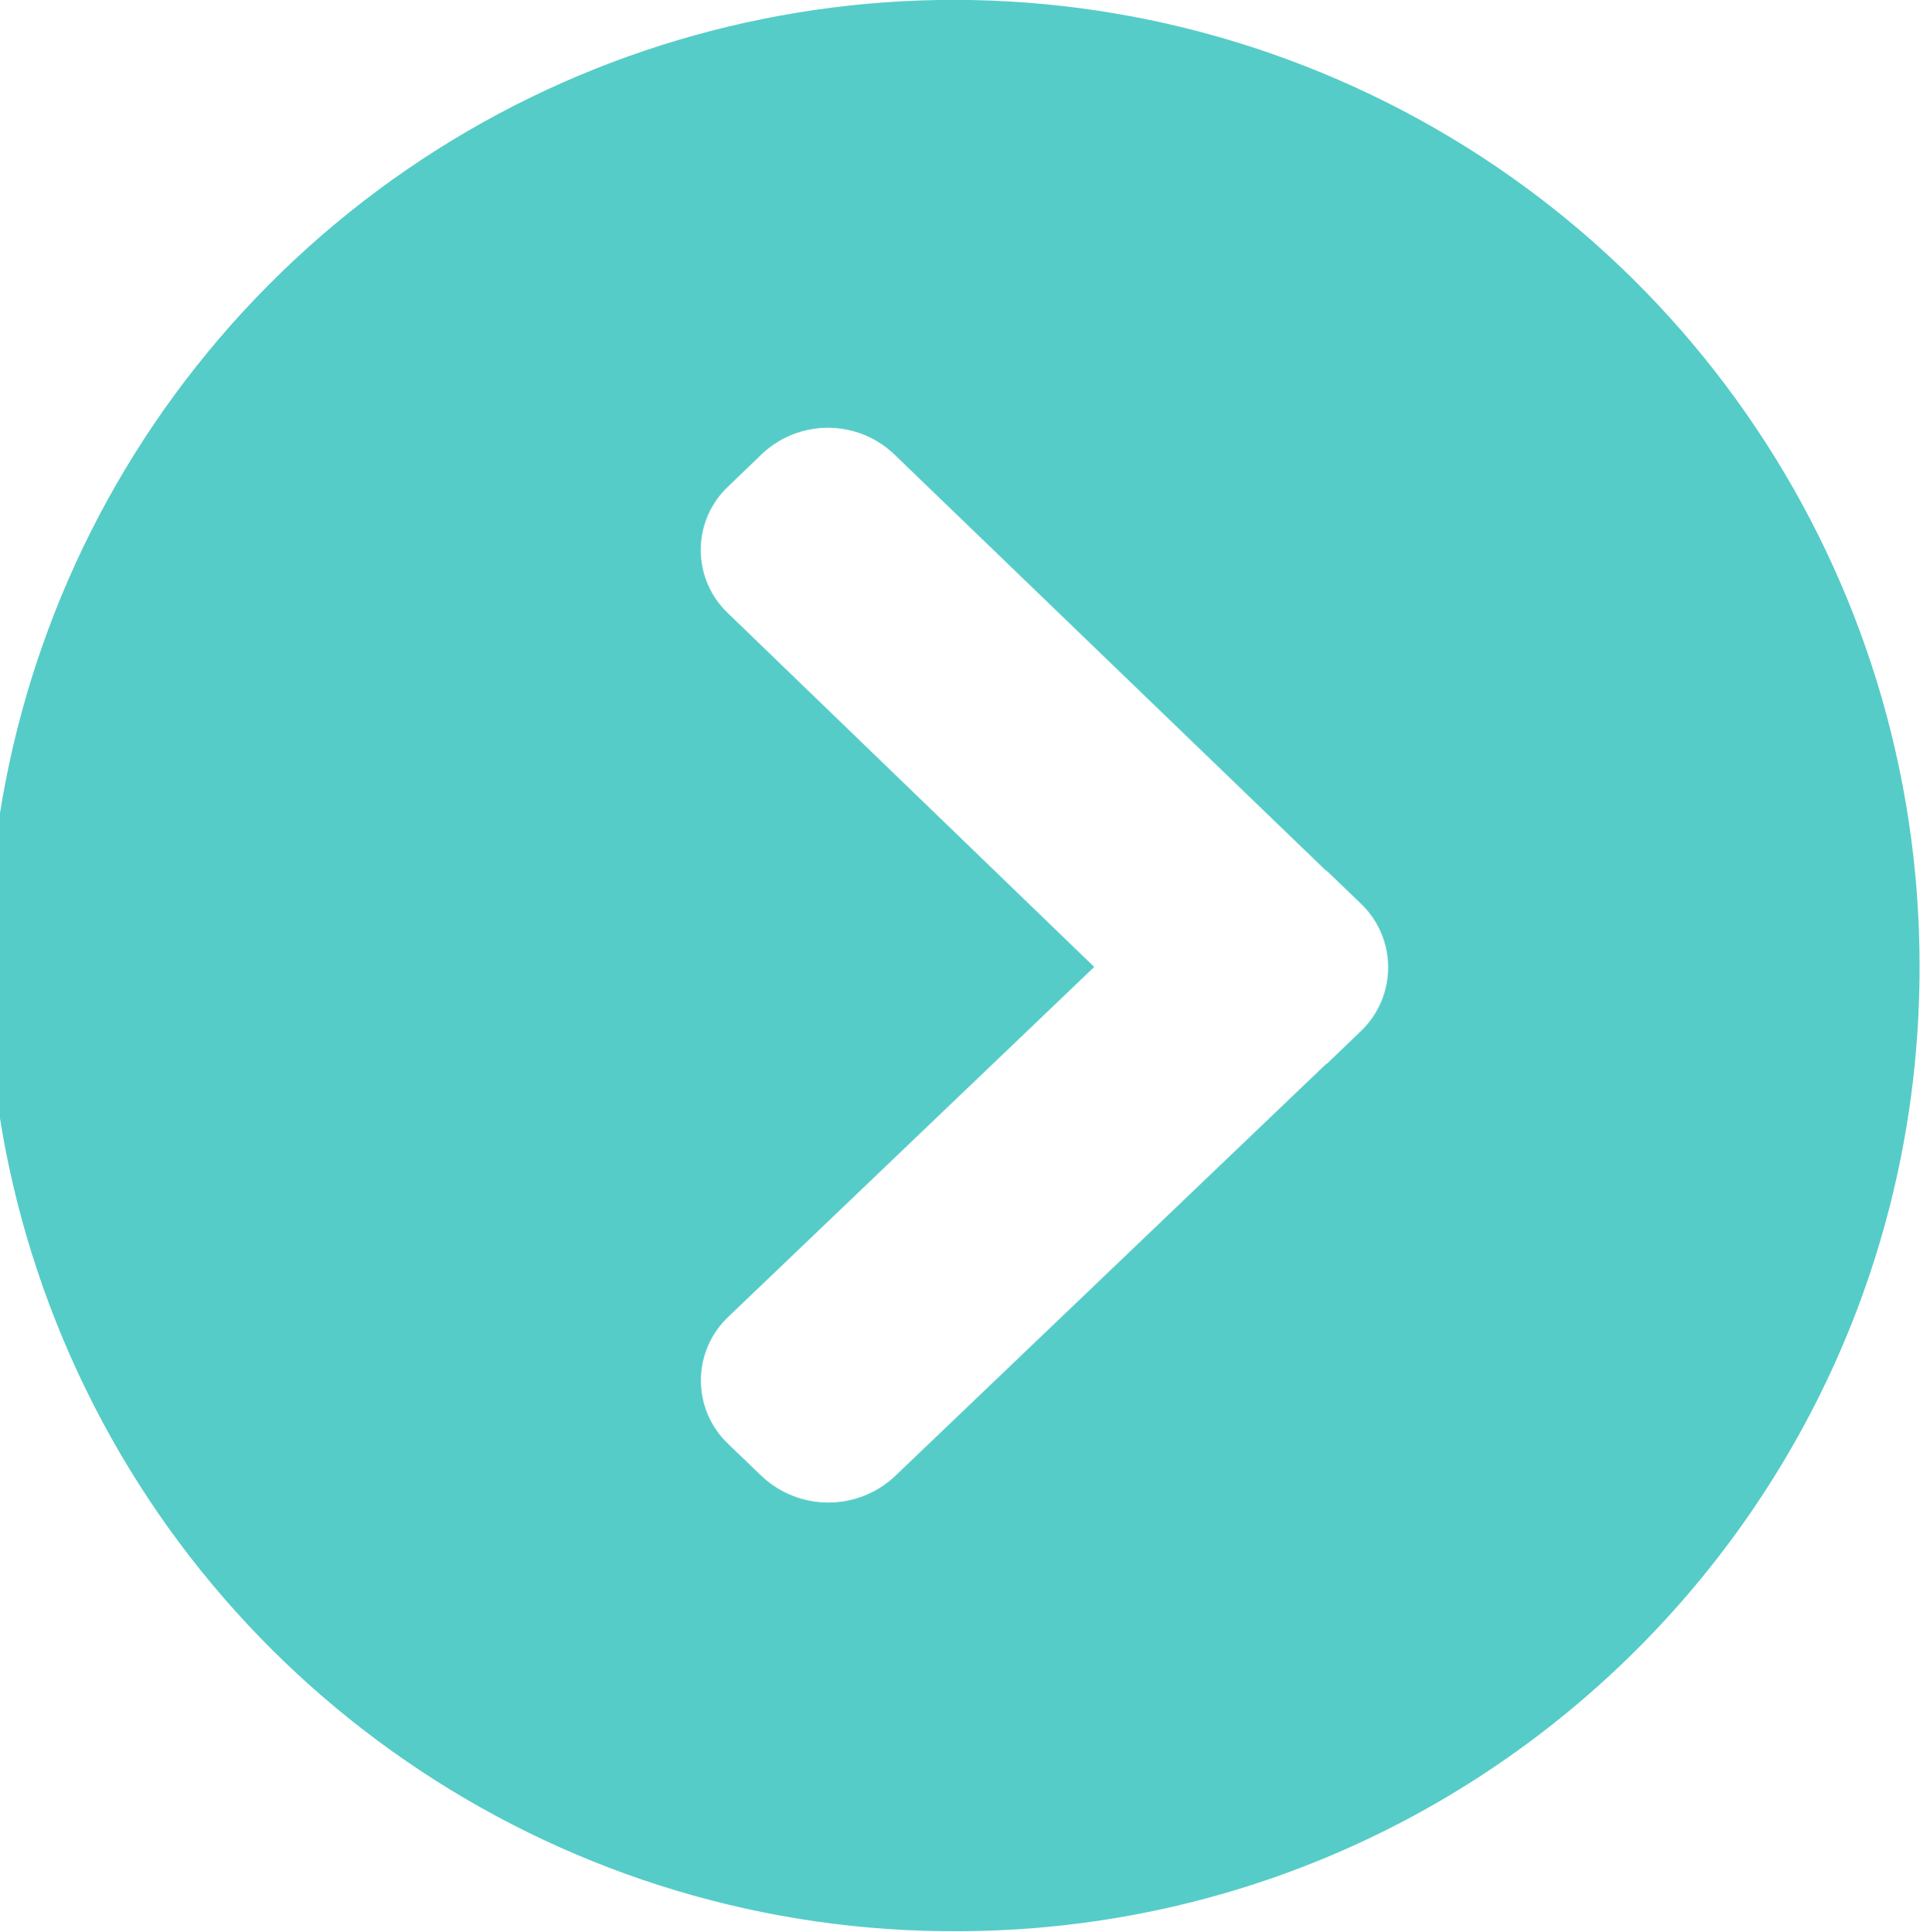
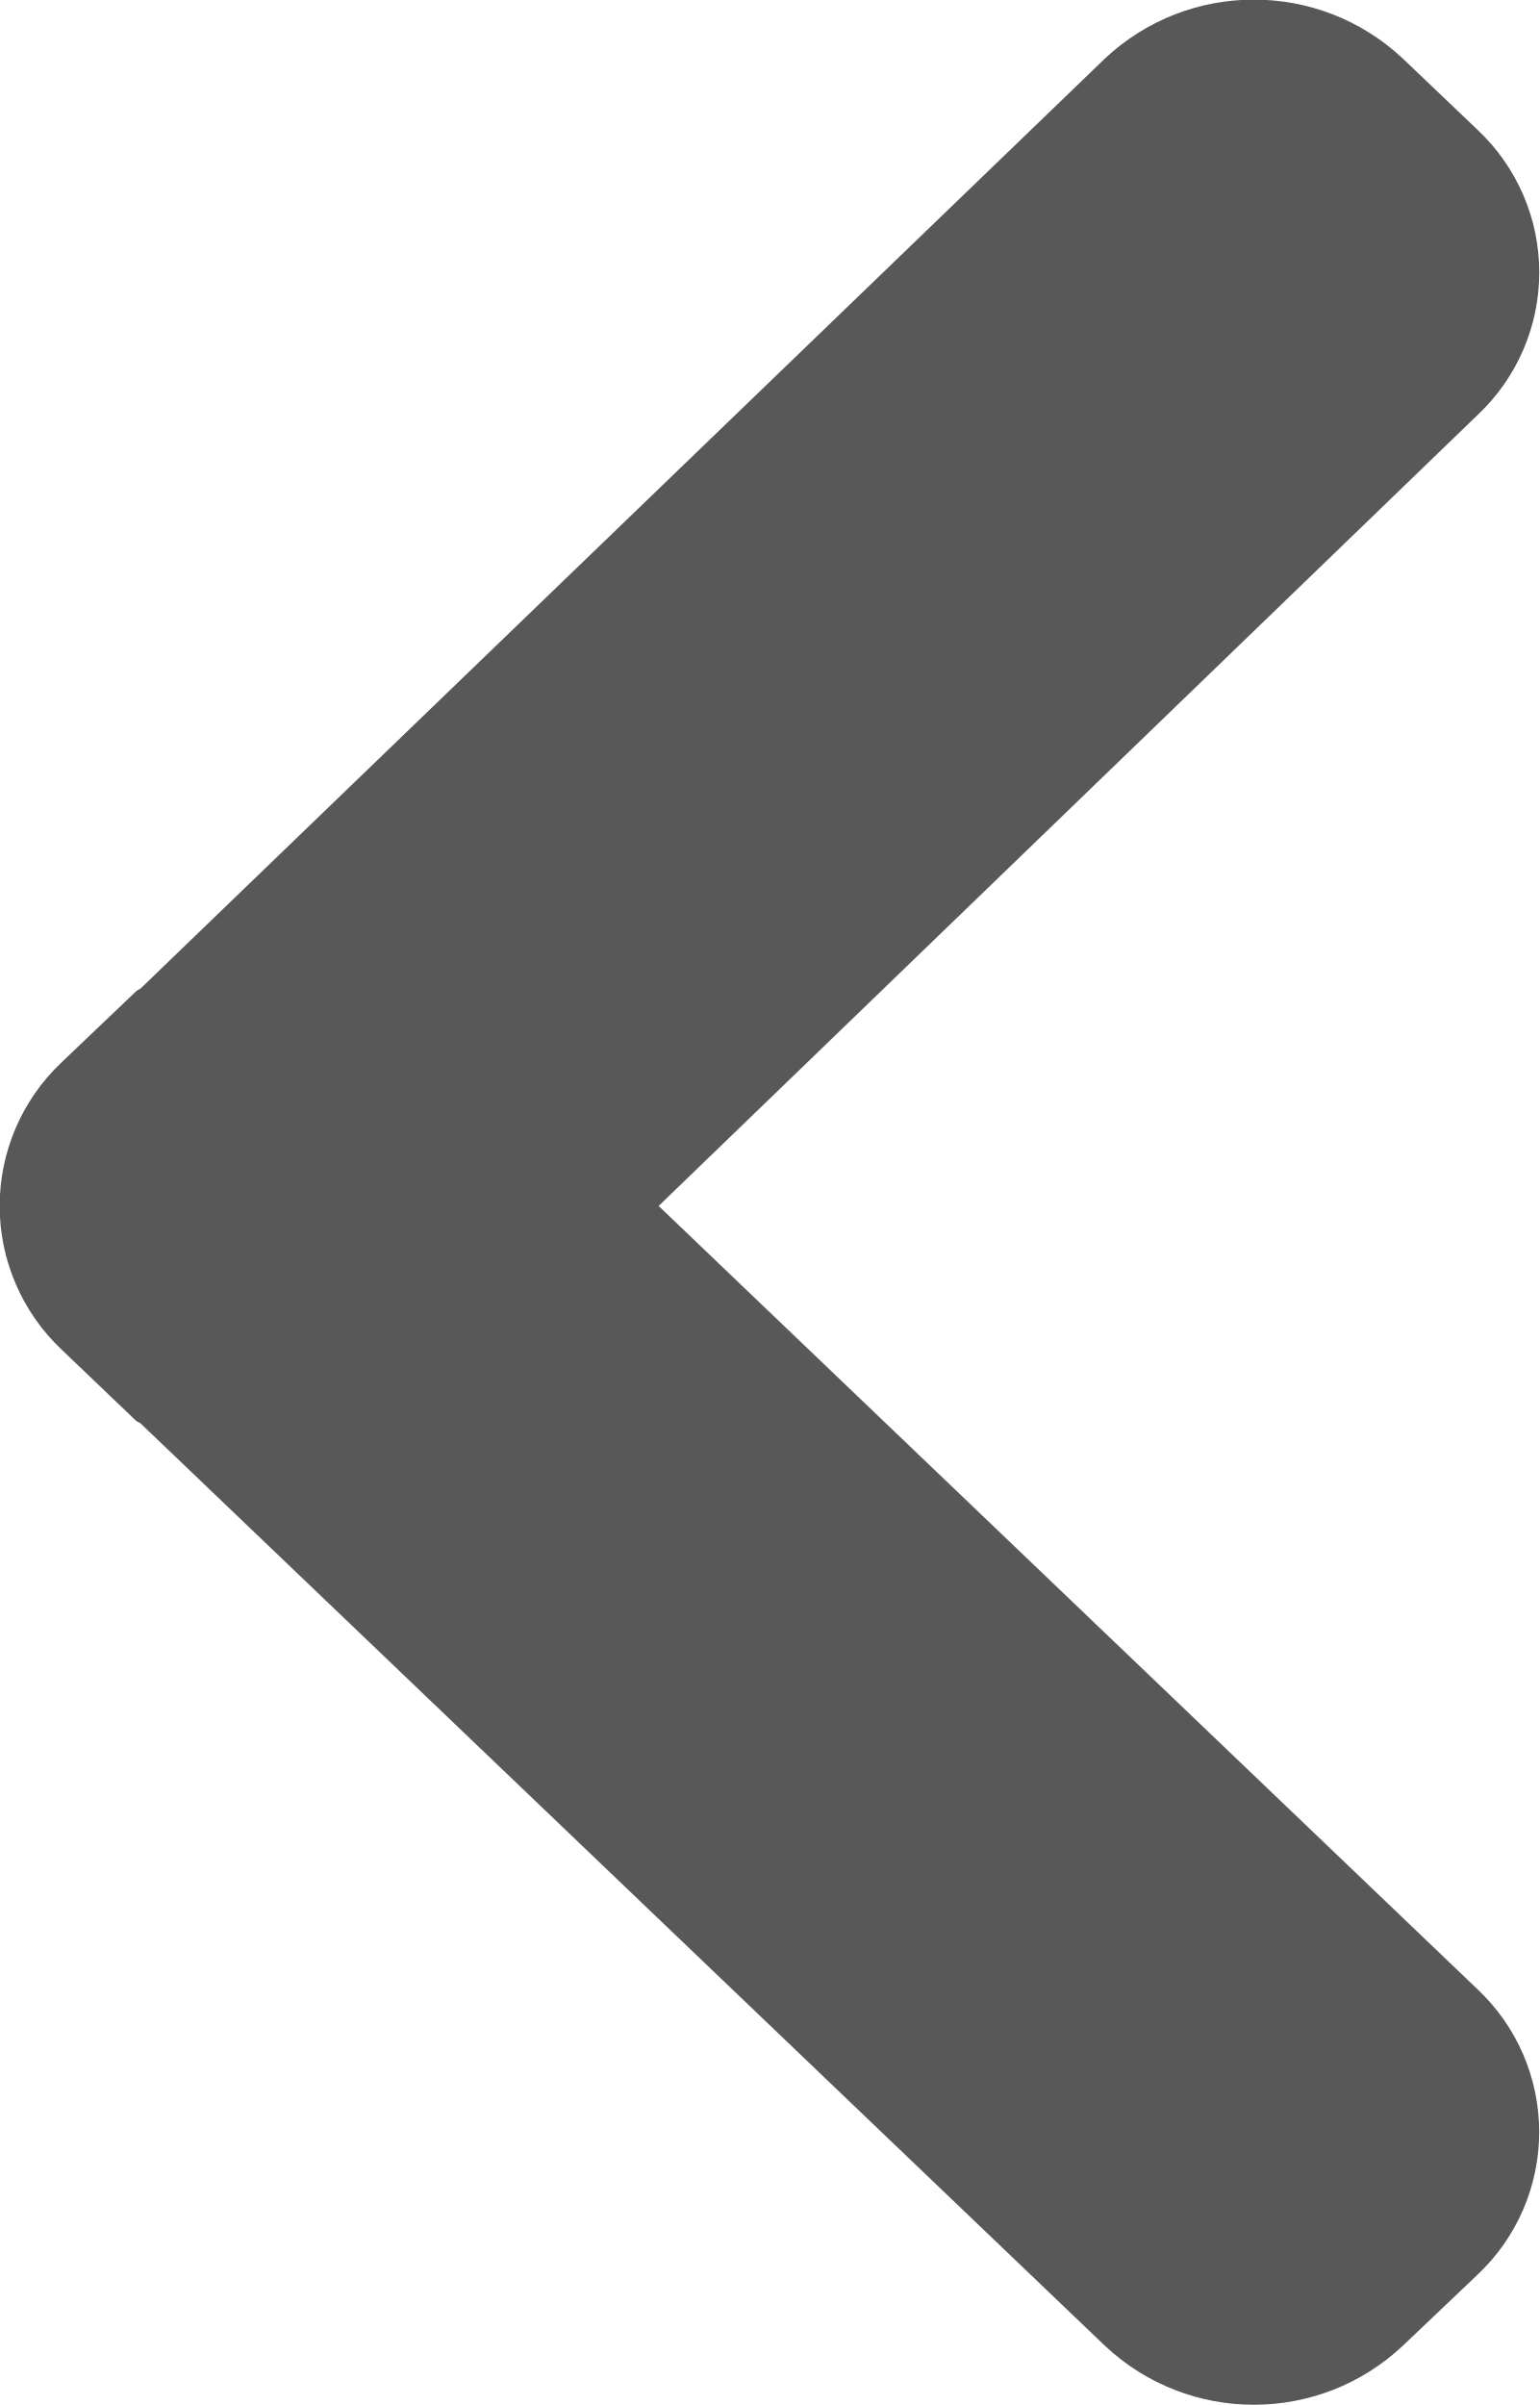
- <svg xmlns="http://www.w3.org/2000/svg" width="18.03" height="18.145" viewBox="0 0 18.03 18.145">
-   <path id="arrow" d="M554.982,221.072A9.073,9.073,0,1,1,564,212,9.054,9.054,0,0,1,554.982,221.072Zm-1.233-14.126a.9.9,0,0,0-.625.248l-.312.3a.819.819,0,0,0,0,1.2l3.435,3.318-3.435,3.285a.822.822,0,0,0,0,1.2l.312.3a.914.914,0,0,0,1.251,0l4.044-3.867a.045.045,0,0,1,.011-.008l.009-.006.312-.3a.828.828,0,0,0,0-1.2l-.312-.3-.01-.007-.01-.007-4.044-3.9A.9.9,0,0,0,553.749,206.946Z" transform="translate(-545.968 -202.927)" fill="#56ccc8" />
+ <svg xmlns="http://www.w3.org/2000/svg" width="8.895" height="13.896" viewBox="0 0 8.895 13.896">
+   <path id="Arrow" d="M135.133,1111l4.732-4.57a1.13,1.13,0,0,0,0-1.648l-.431-.411a1.258,1.258,0,0,0-1.723,0l-5.57,5.371c-.01.008-.02.01-.029.019l-.431.411a1.141,1.141,0,0,0,0,1.656l.431.412c.008.008.02.009.029.018l5.57,5.327a1.257,1.257,0,0,0,1.723,0l.431-.41a1.132,1.132,0,0,0,0-1.649Z" transform="translate(-131.327 -1104.032)" fill="#585858" />
</svg>
